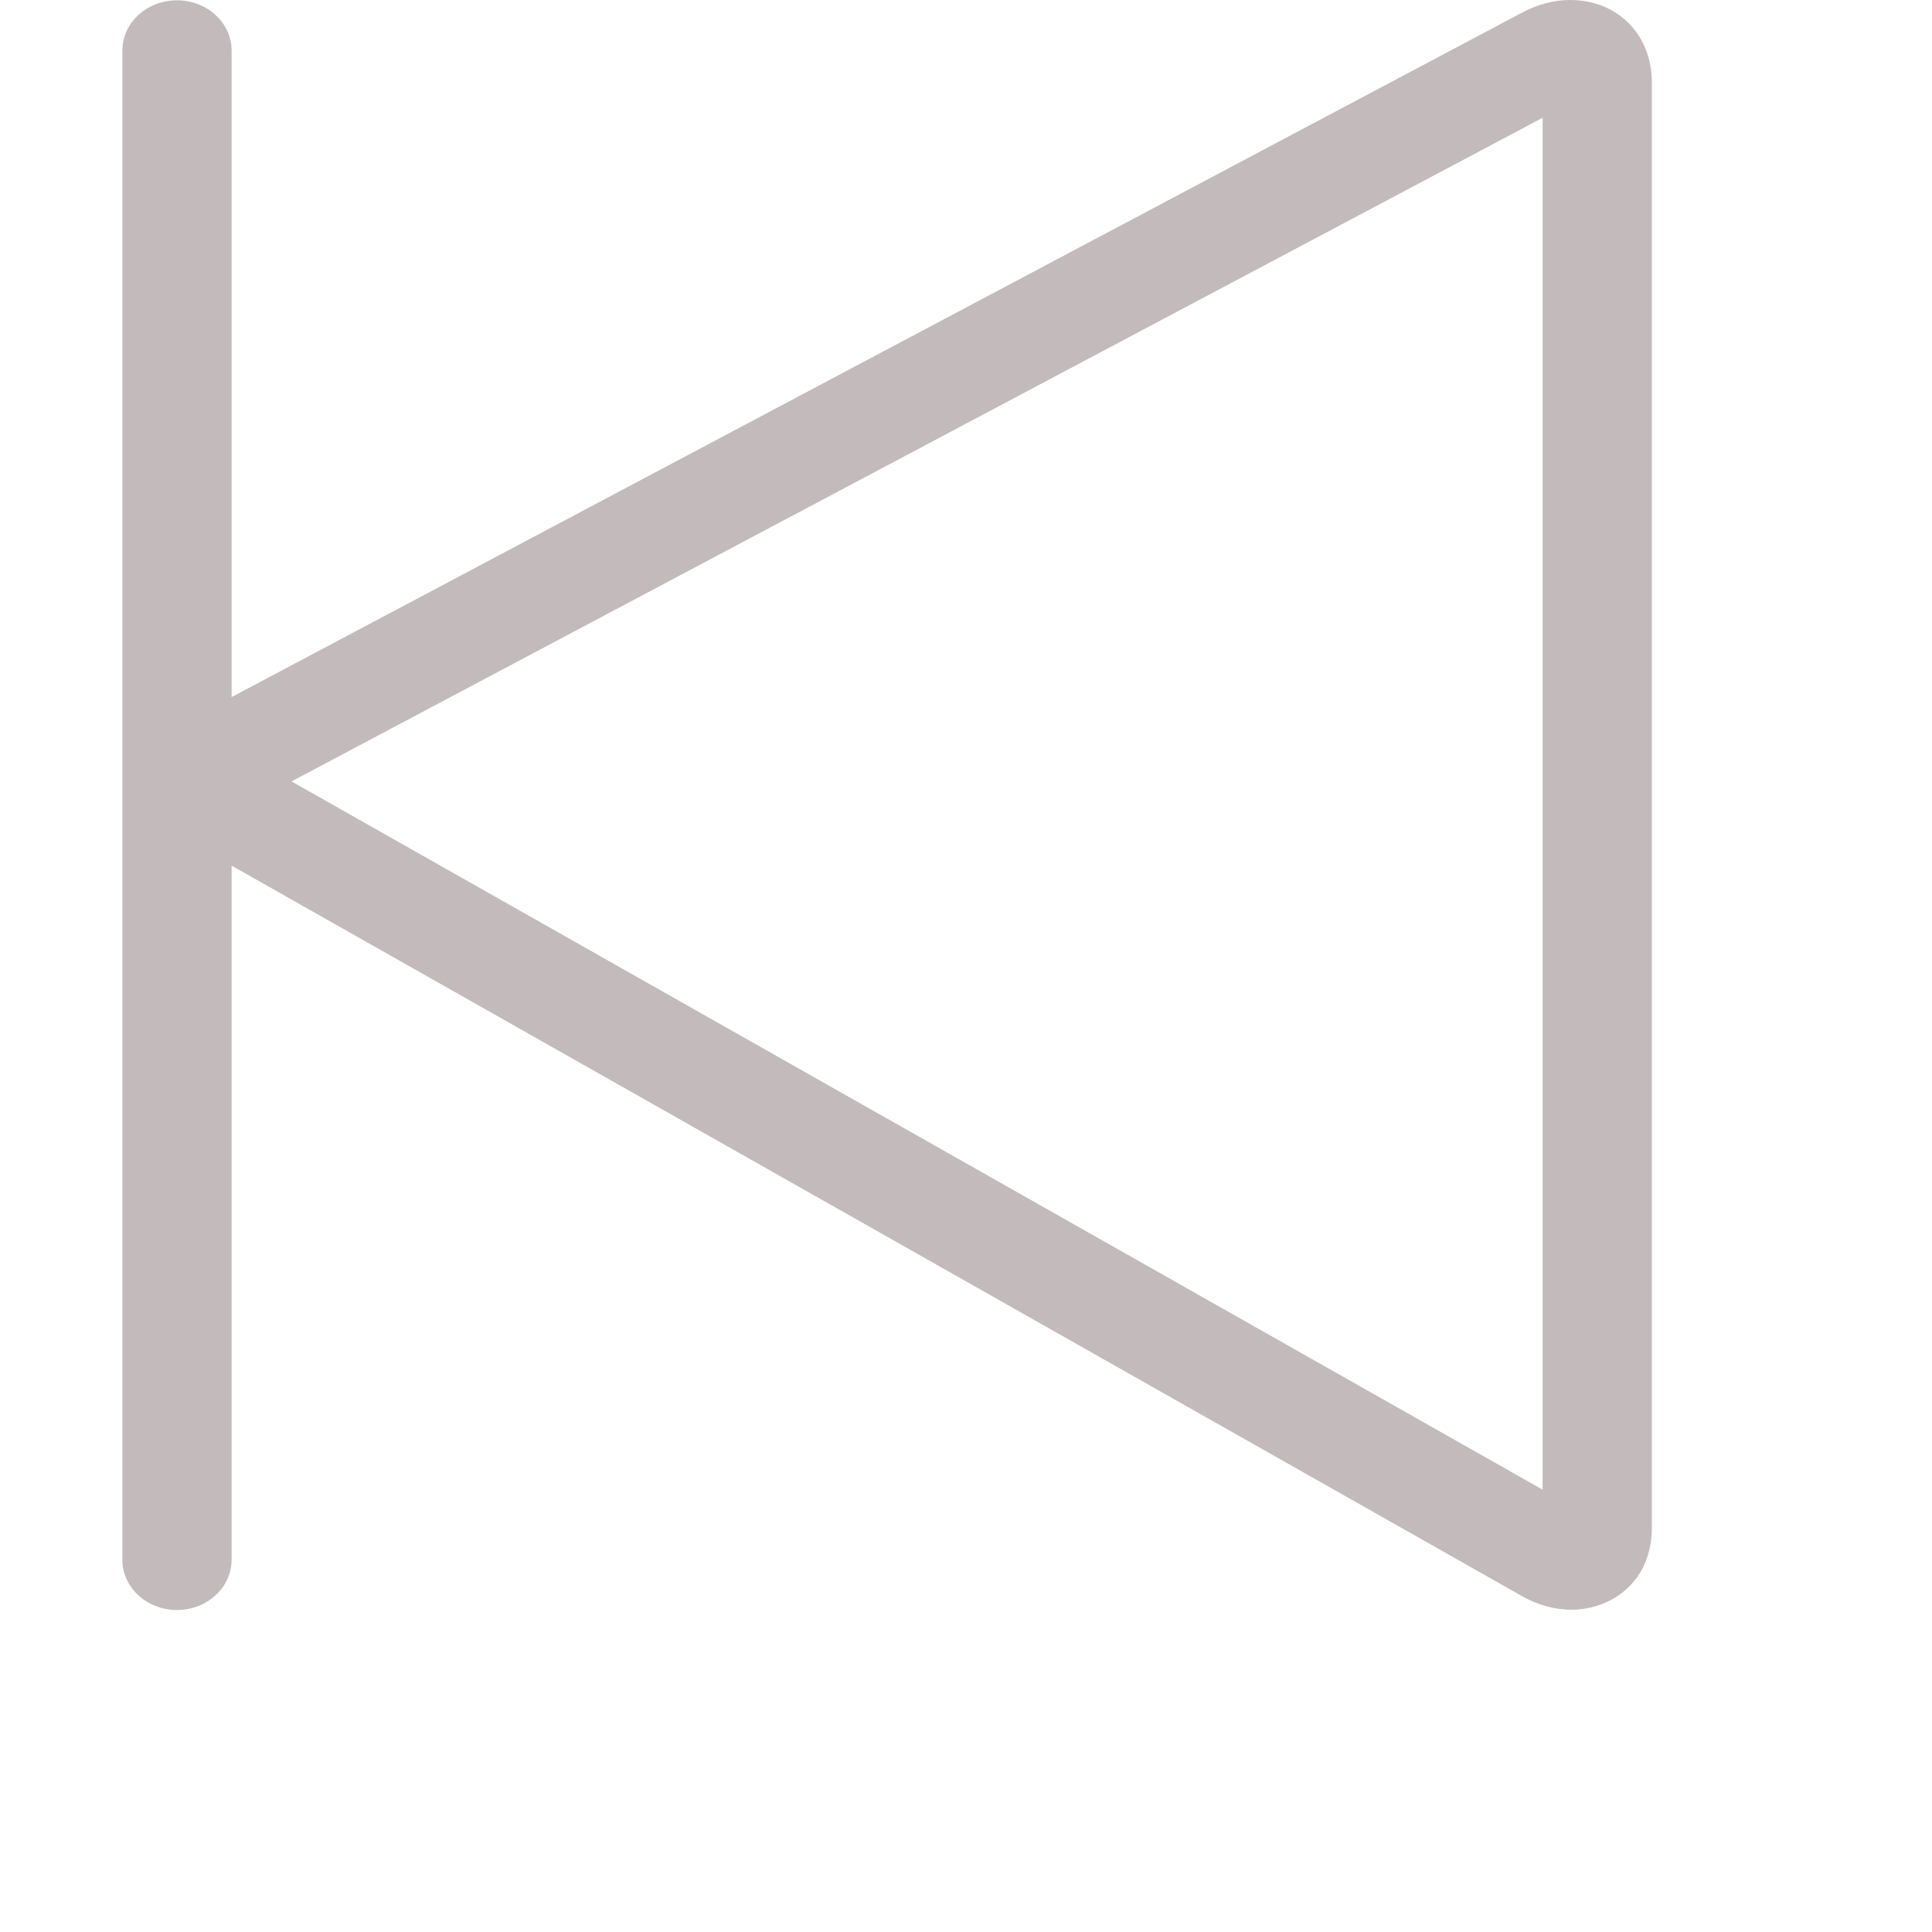
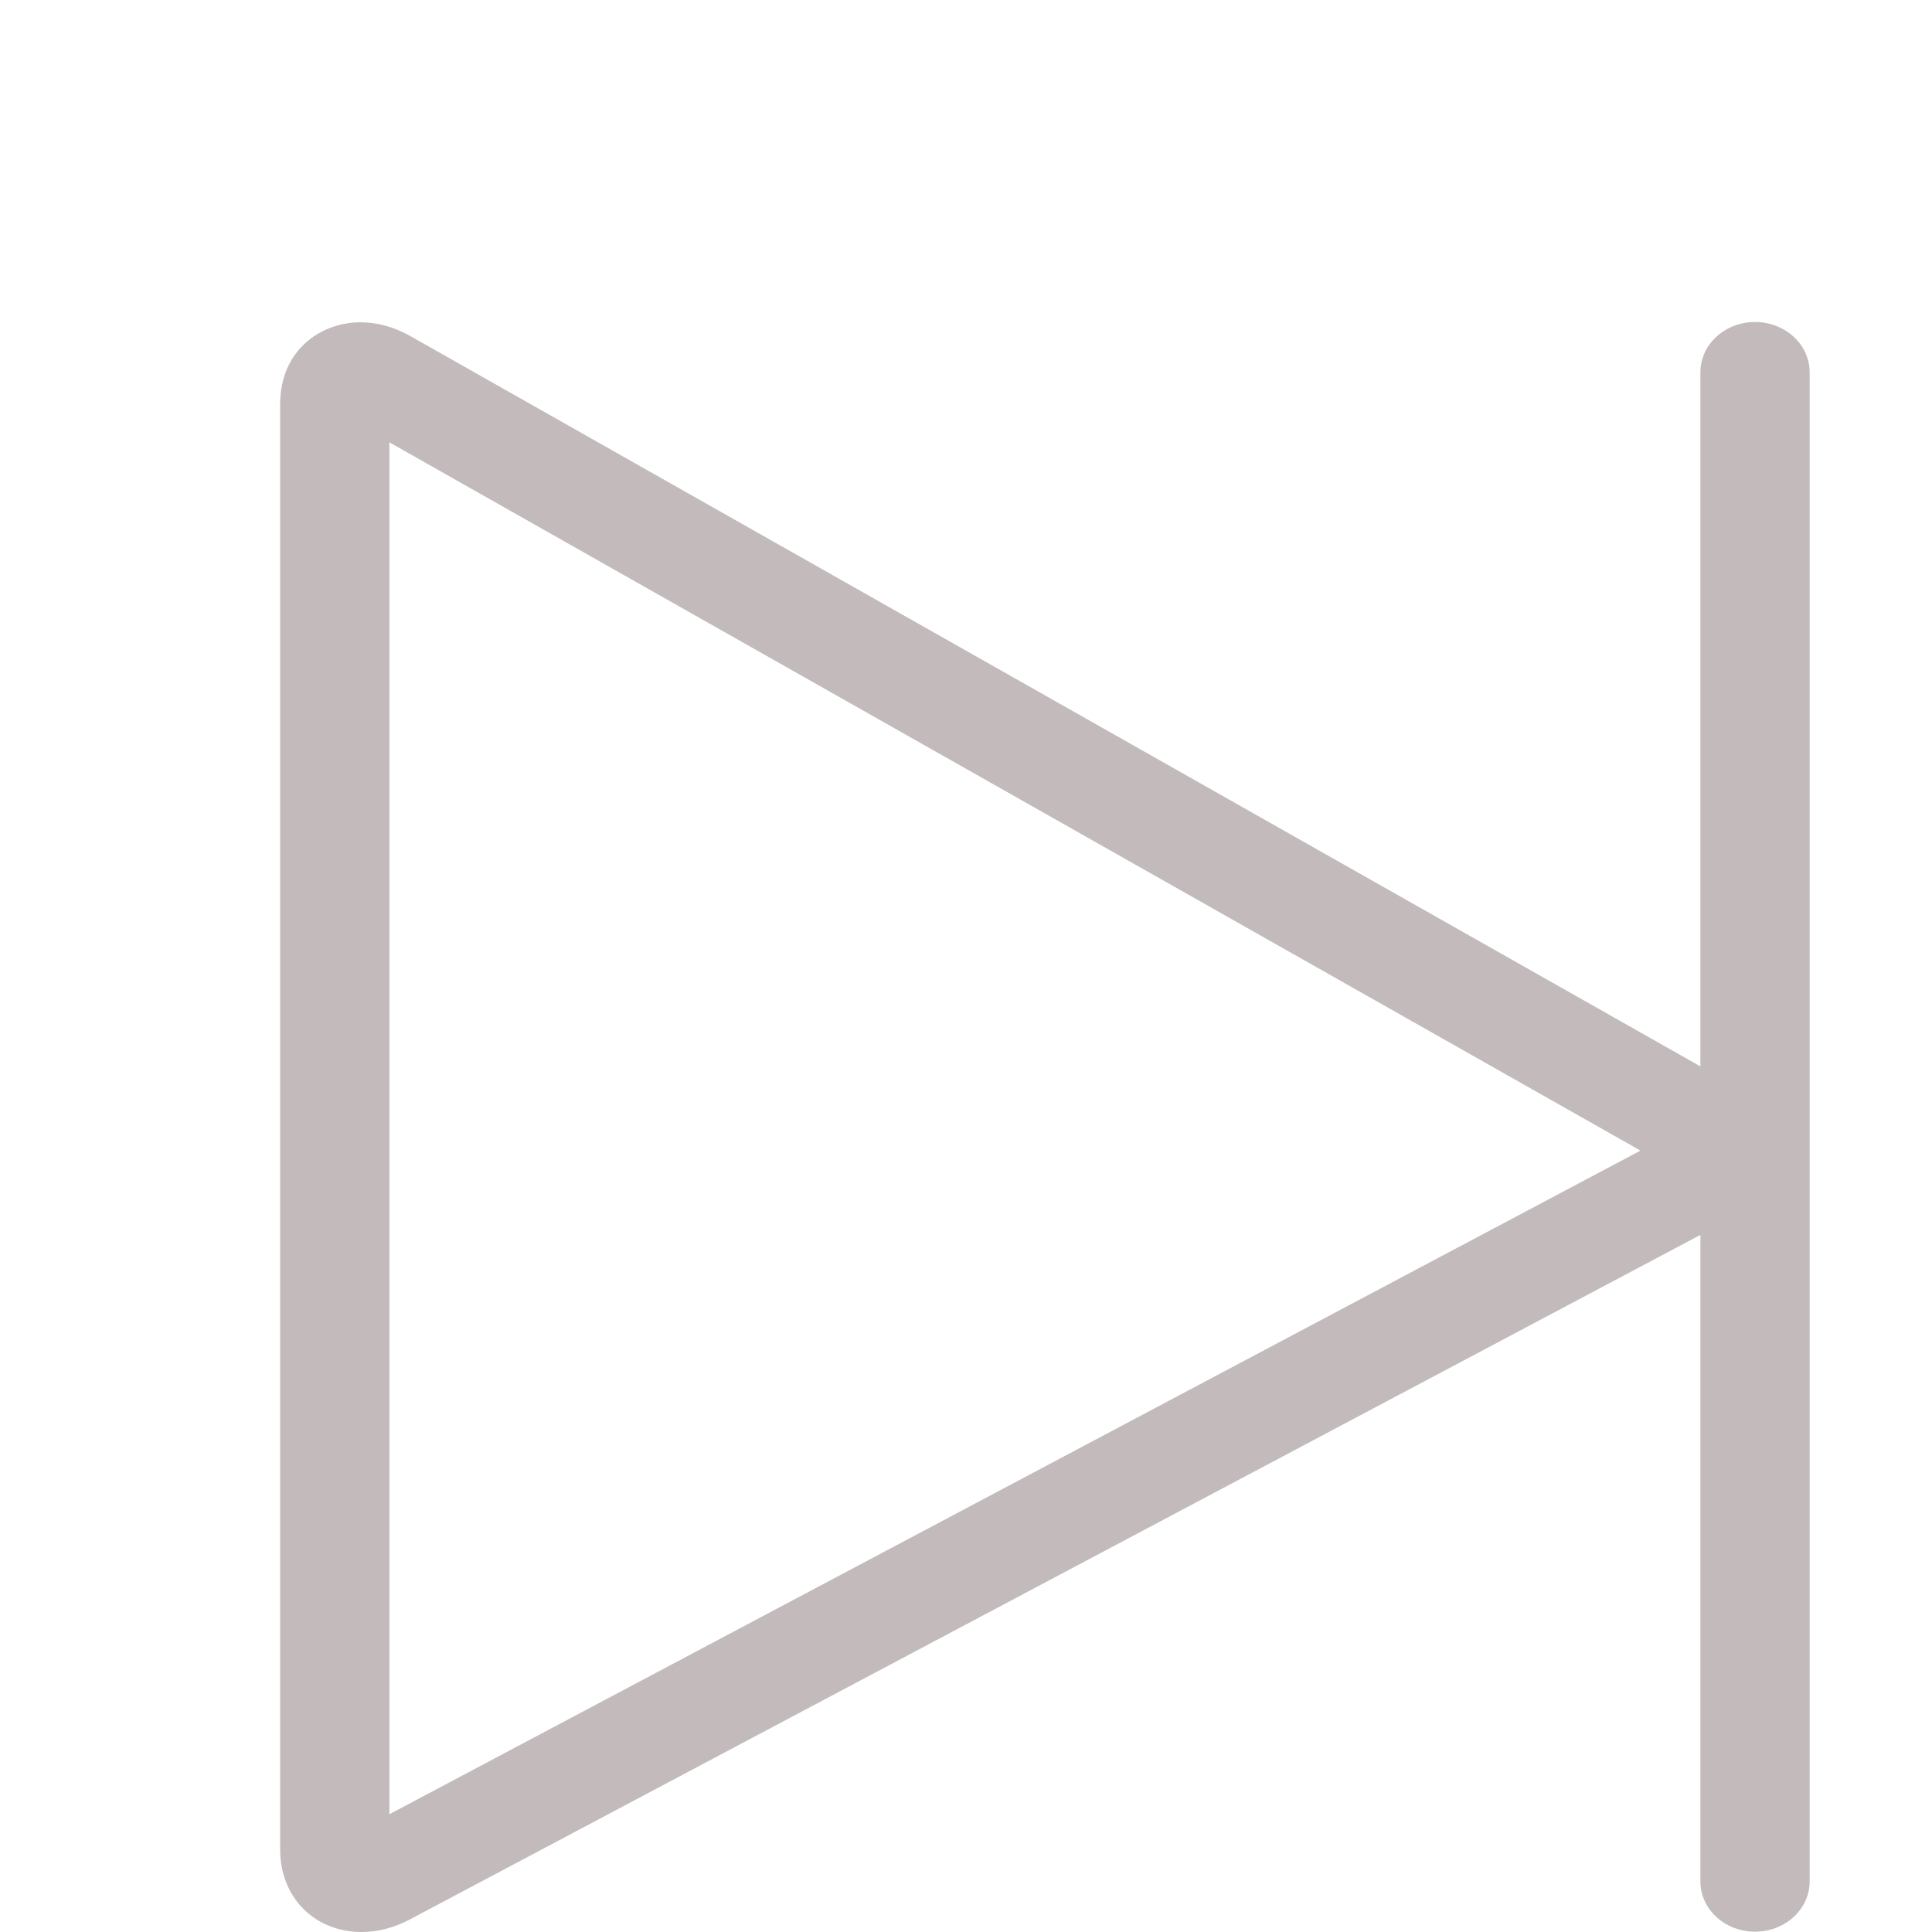
<svg xmlns="http://www.w3.org/2000/svg" width="600" height="600" viewBox="0 0 600 600" fill="none">
-   <path d="M488.063 499.906C482.838 499.906 477.629 498.484 472.608 495.656L71.929 268.828V484.375C71.929 493.016 64.329 500 54.964 500C45.6 500 38 493.016 38 484.375V15.719C38 7.078 45.6 0.094 54.964 0.094C64.329 0.094 71.929 7.078 71.929 15.719V216.484L472.761 3.875C477.663 1.297 482.651 0 487.672 0C502.346 0 513 10.766 513 25.609V474.484C513 491.172 500.446 499.906 488.063 499.906ZM90.538 242.672L479.071 462.625V36.578L90.538 242.672Z" fill="#C3BBBB" />
+   <path d="M111.938 100.094C117.163 100.094 122.371 101.516 127.392 104.344L528.071 331.172V115.625C528.071 106.984 535.671 100 545.036 100C554.4 100 562 106.984 562 115.625V584.281C562 592.922 554.4 599.906 545.036 599.906C535.671 599.906 528.071 592.922 528.071 584.281V383.516L127.239 596.125C122.337 598.703 117.349 600 112.328 600C97.654 600 87 589.234 87 574.391V125.516C87 108.828 99.554 100.094 111.938 100.094ZM509.462 357.328L120.929 137.375V563.422L509.462 357.328Z" fill="#C3BBBB" />
</svg>
